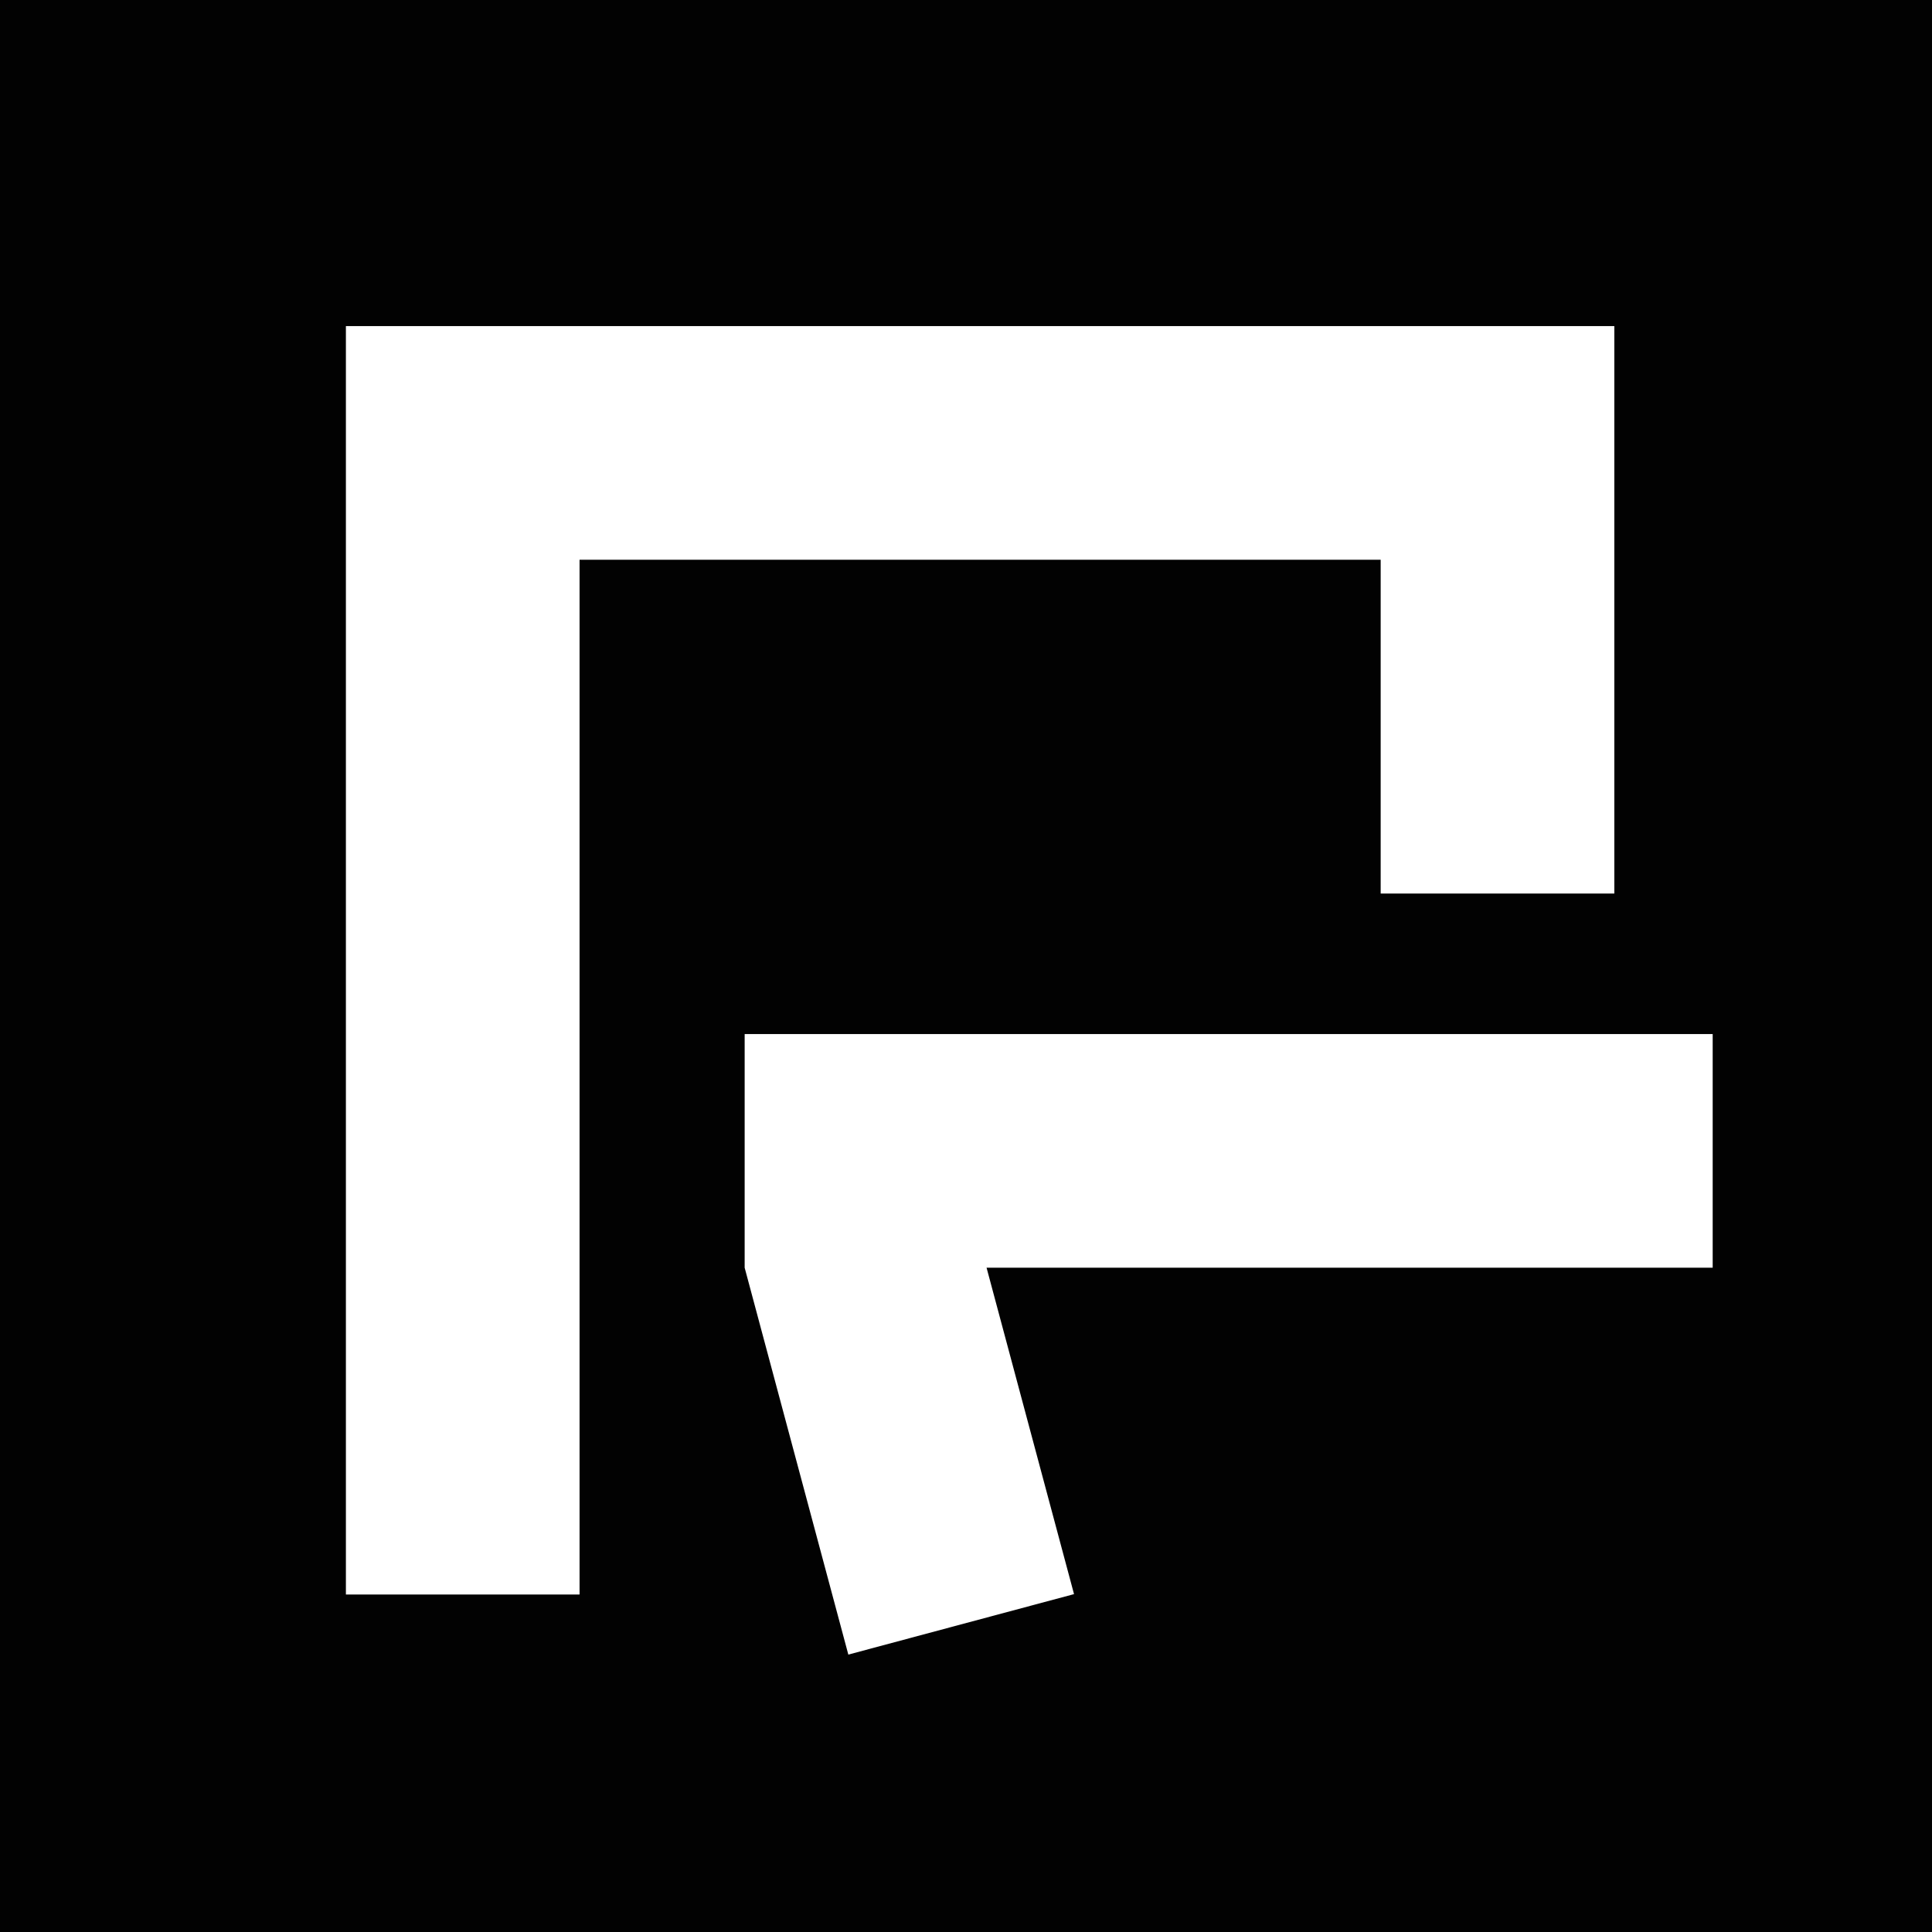
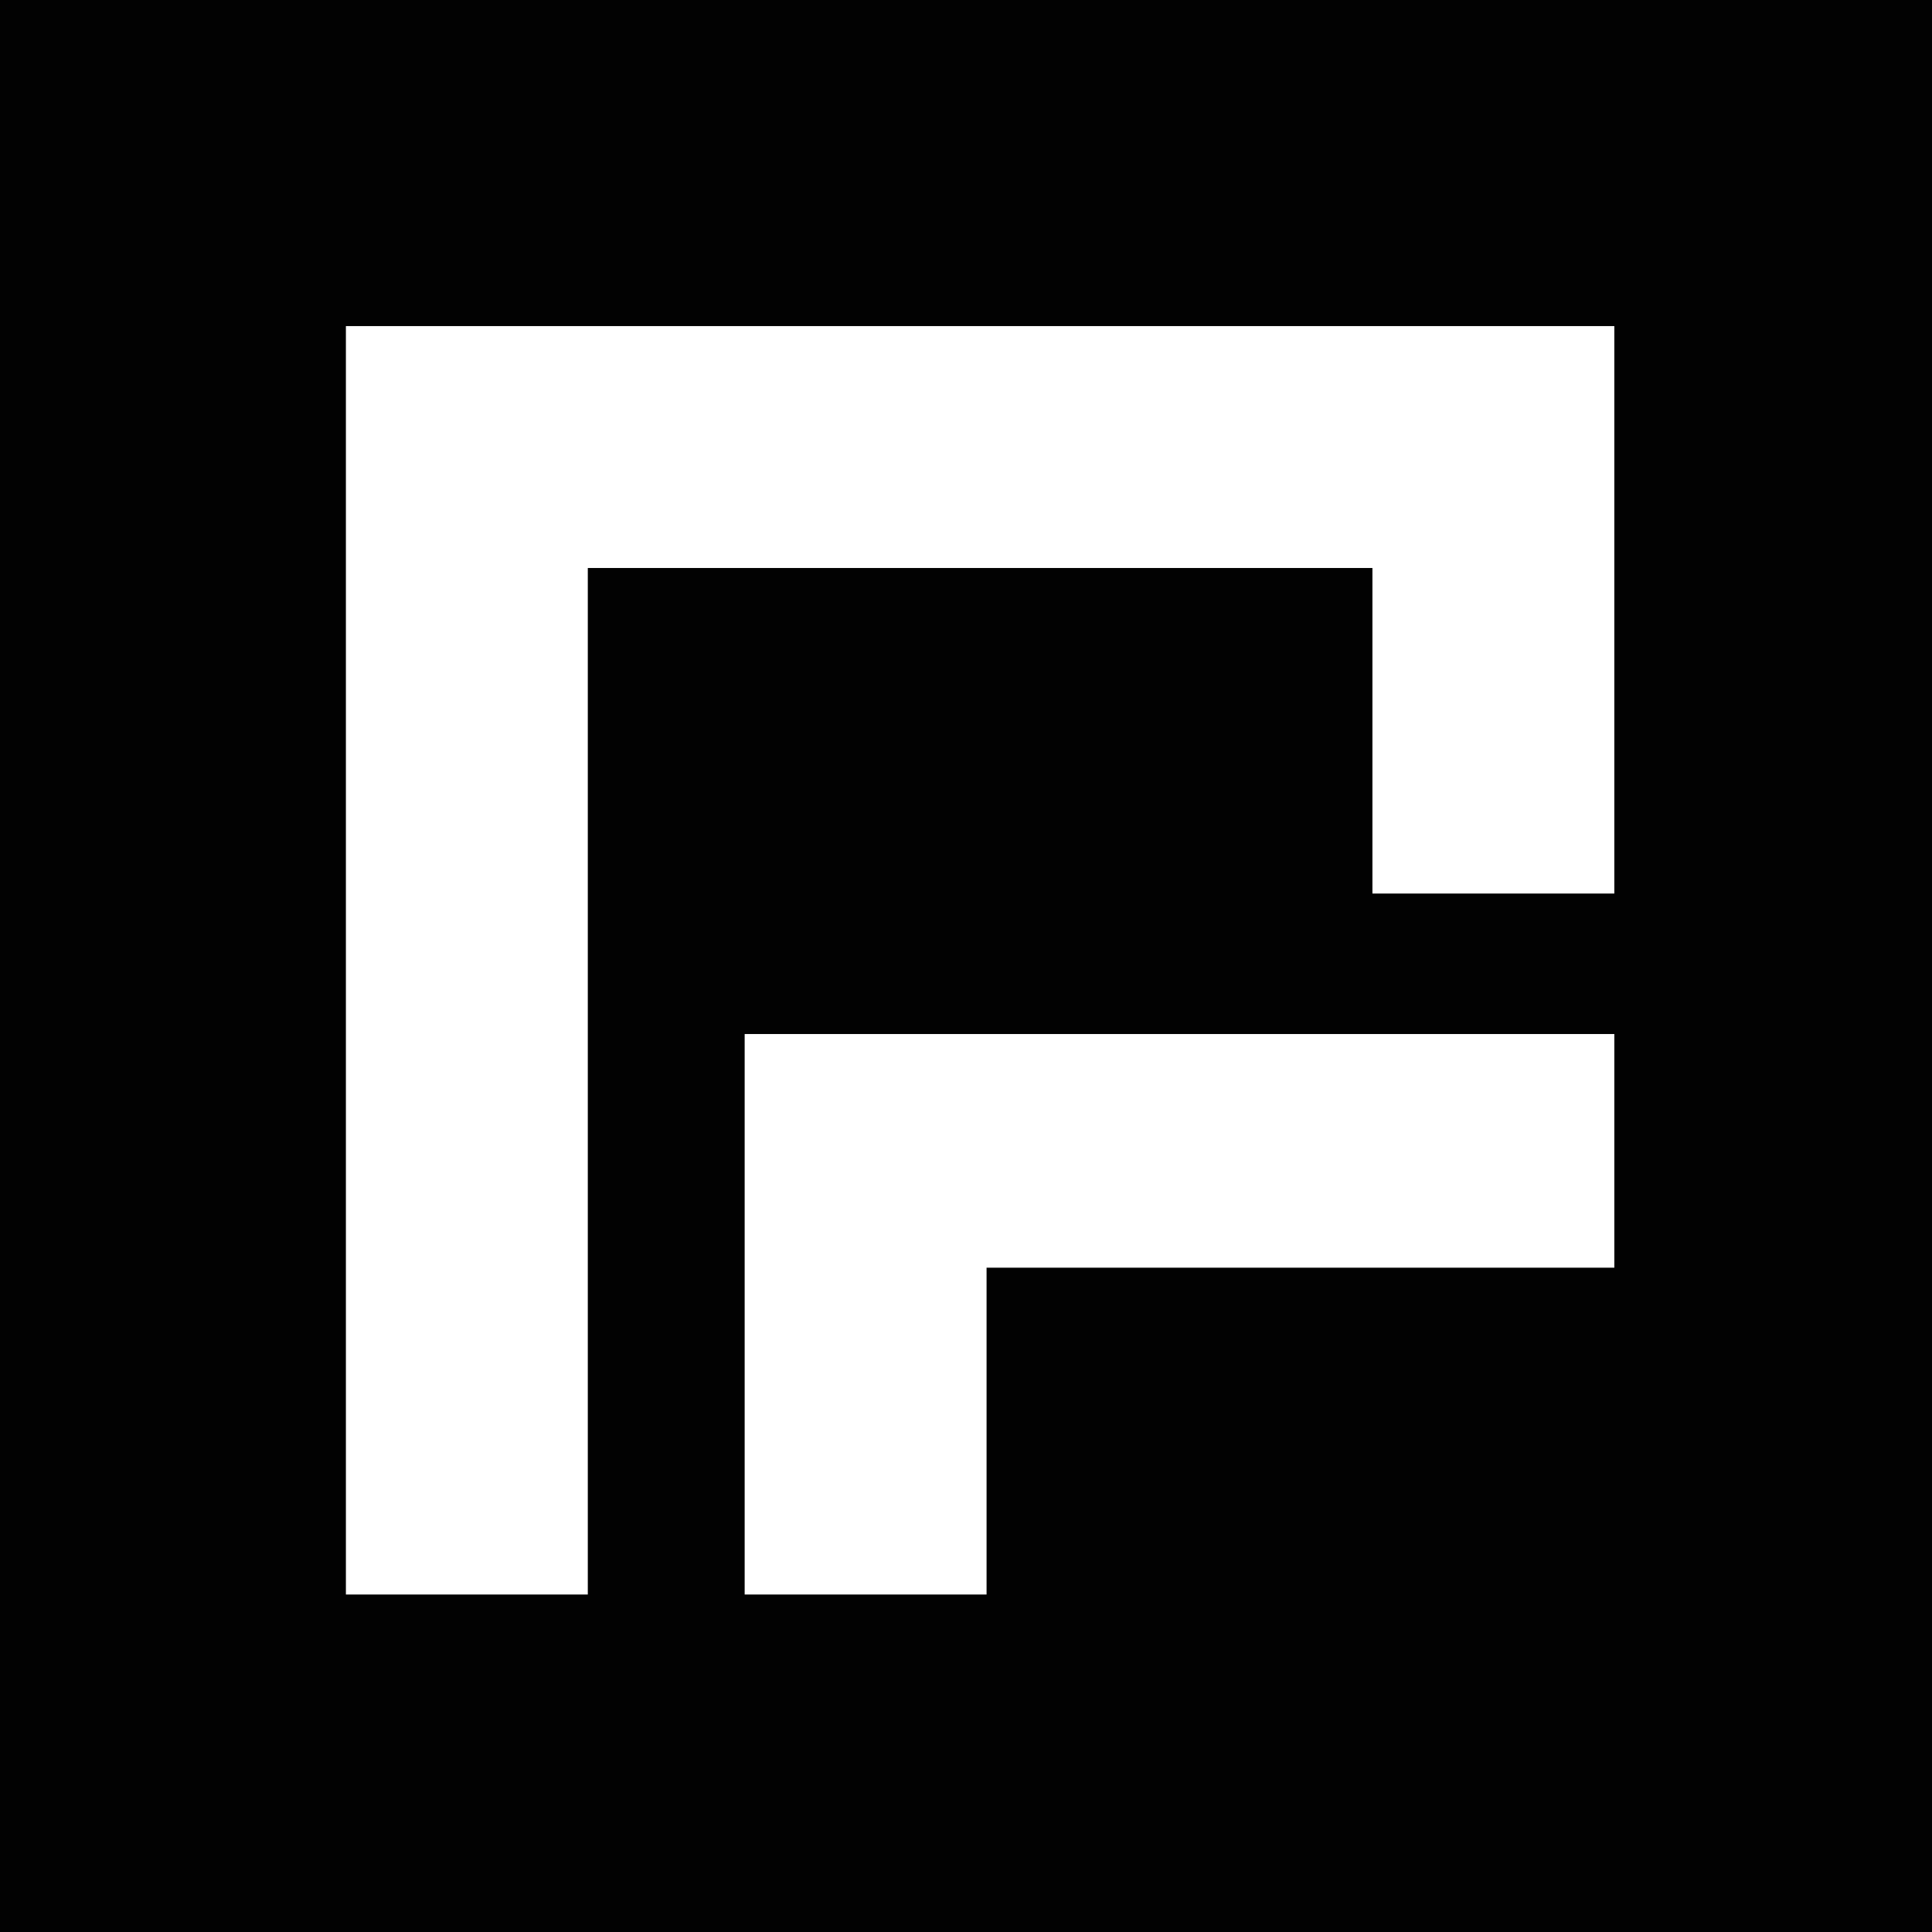
- <svg xmlns="http://www.w3.org/2000/svg" width="210mm" height="210mm" viewBox="0 0 210 210" version="1.1" id="svg8">
+ <svg xmlns="http://www.w3.org/2000/svg" width="512" height="512" viewBox="0 0 512 512" version="1.1" id="svg8">
  <defs id="defs2" />
  <g id="layer1">
-     <path style="fill:#020202;stroke-width:0.646;fill-opacity:0.999;stroke:none;stroke-opacity:1" d="M 0,0 V 210 H 210 V 0 Z" id="rect832" />
-     <path style="fill:#ffffff;fill-opacity:0.999;stroke-width:0.6" d="M 80.942,112.395 H 186.161 v 25.397 h -78.926 l 9.507,35.482 -24.532,6.573 -11.269,-42.055 z" id="path1629" />
-     <path style="fill:#ffffff;fill-opacity:0.999;stroke-width:0.6" d="M 37.598,35.445 H 175.47 V 97.124 H 150.073 V 60.842 H 62.995 V 173.317 H 37.598 Z" id="path1627" />
+     <g id="g295" transform="matrix(2.438094,0,0,2.438094,6.8430306e-5,6.8430306e-5)">
+       <path style="fill:#020202;fill-opacity:0.999;stroke:none;stroke-width:0.646;stroke-opacity:1" d="M -4.7584025e-5,-4.7584025e-5 V 210 H 210 V -4.7584025e-5 Z" id="rect832" />
+       <path style="fill:#ffffff;fill-opacity:0.999;stroke-width:0.6" d="m 80.942,112.395 h 94.529 v 25.397 h -68.236 v 35.525 H 80.942 v -35.525 z" id="path1629" />
+       <path style="fill:#ffffff;fill-opacity:0.999;stroke-width:0.6" d="M 37.598,35.445 H 175.47 V 97.124 H 149.177 V 61.738 H 63.891 V 173.317 H 37.598 Z" id="path1627" />
+     </g>
  </g>
</svg>
